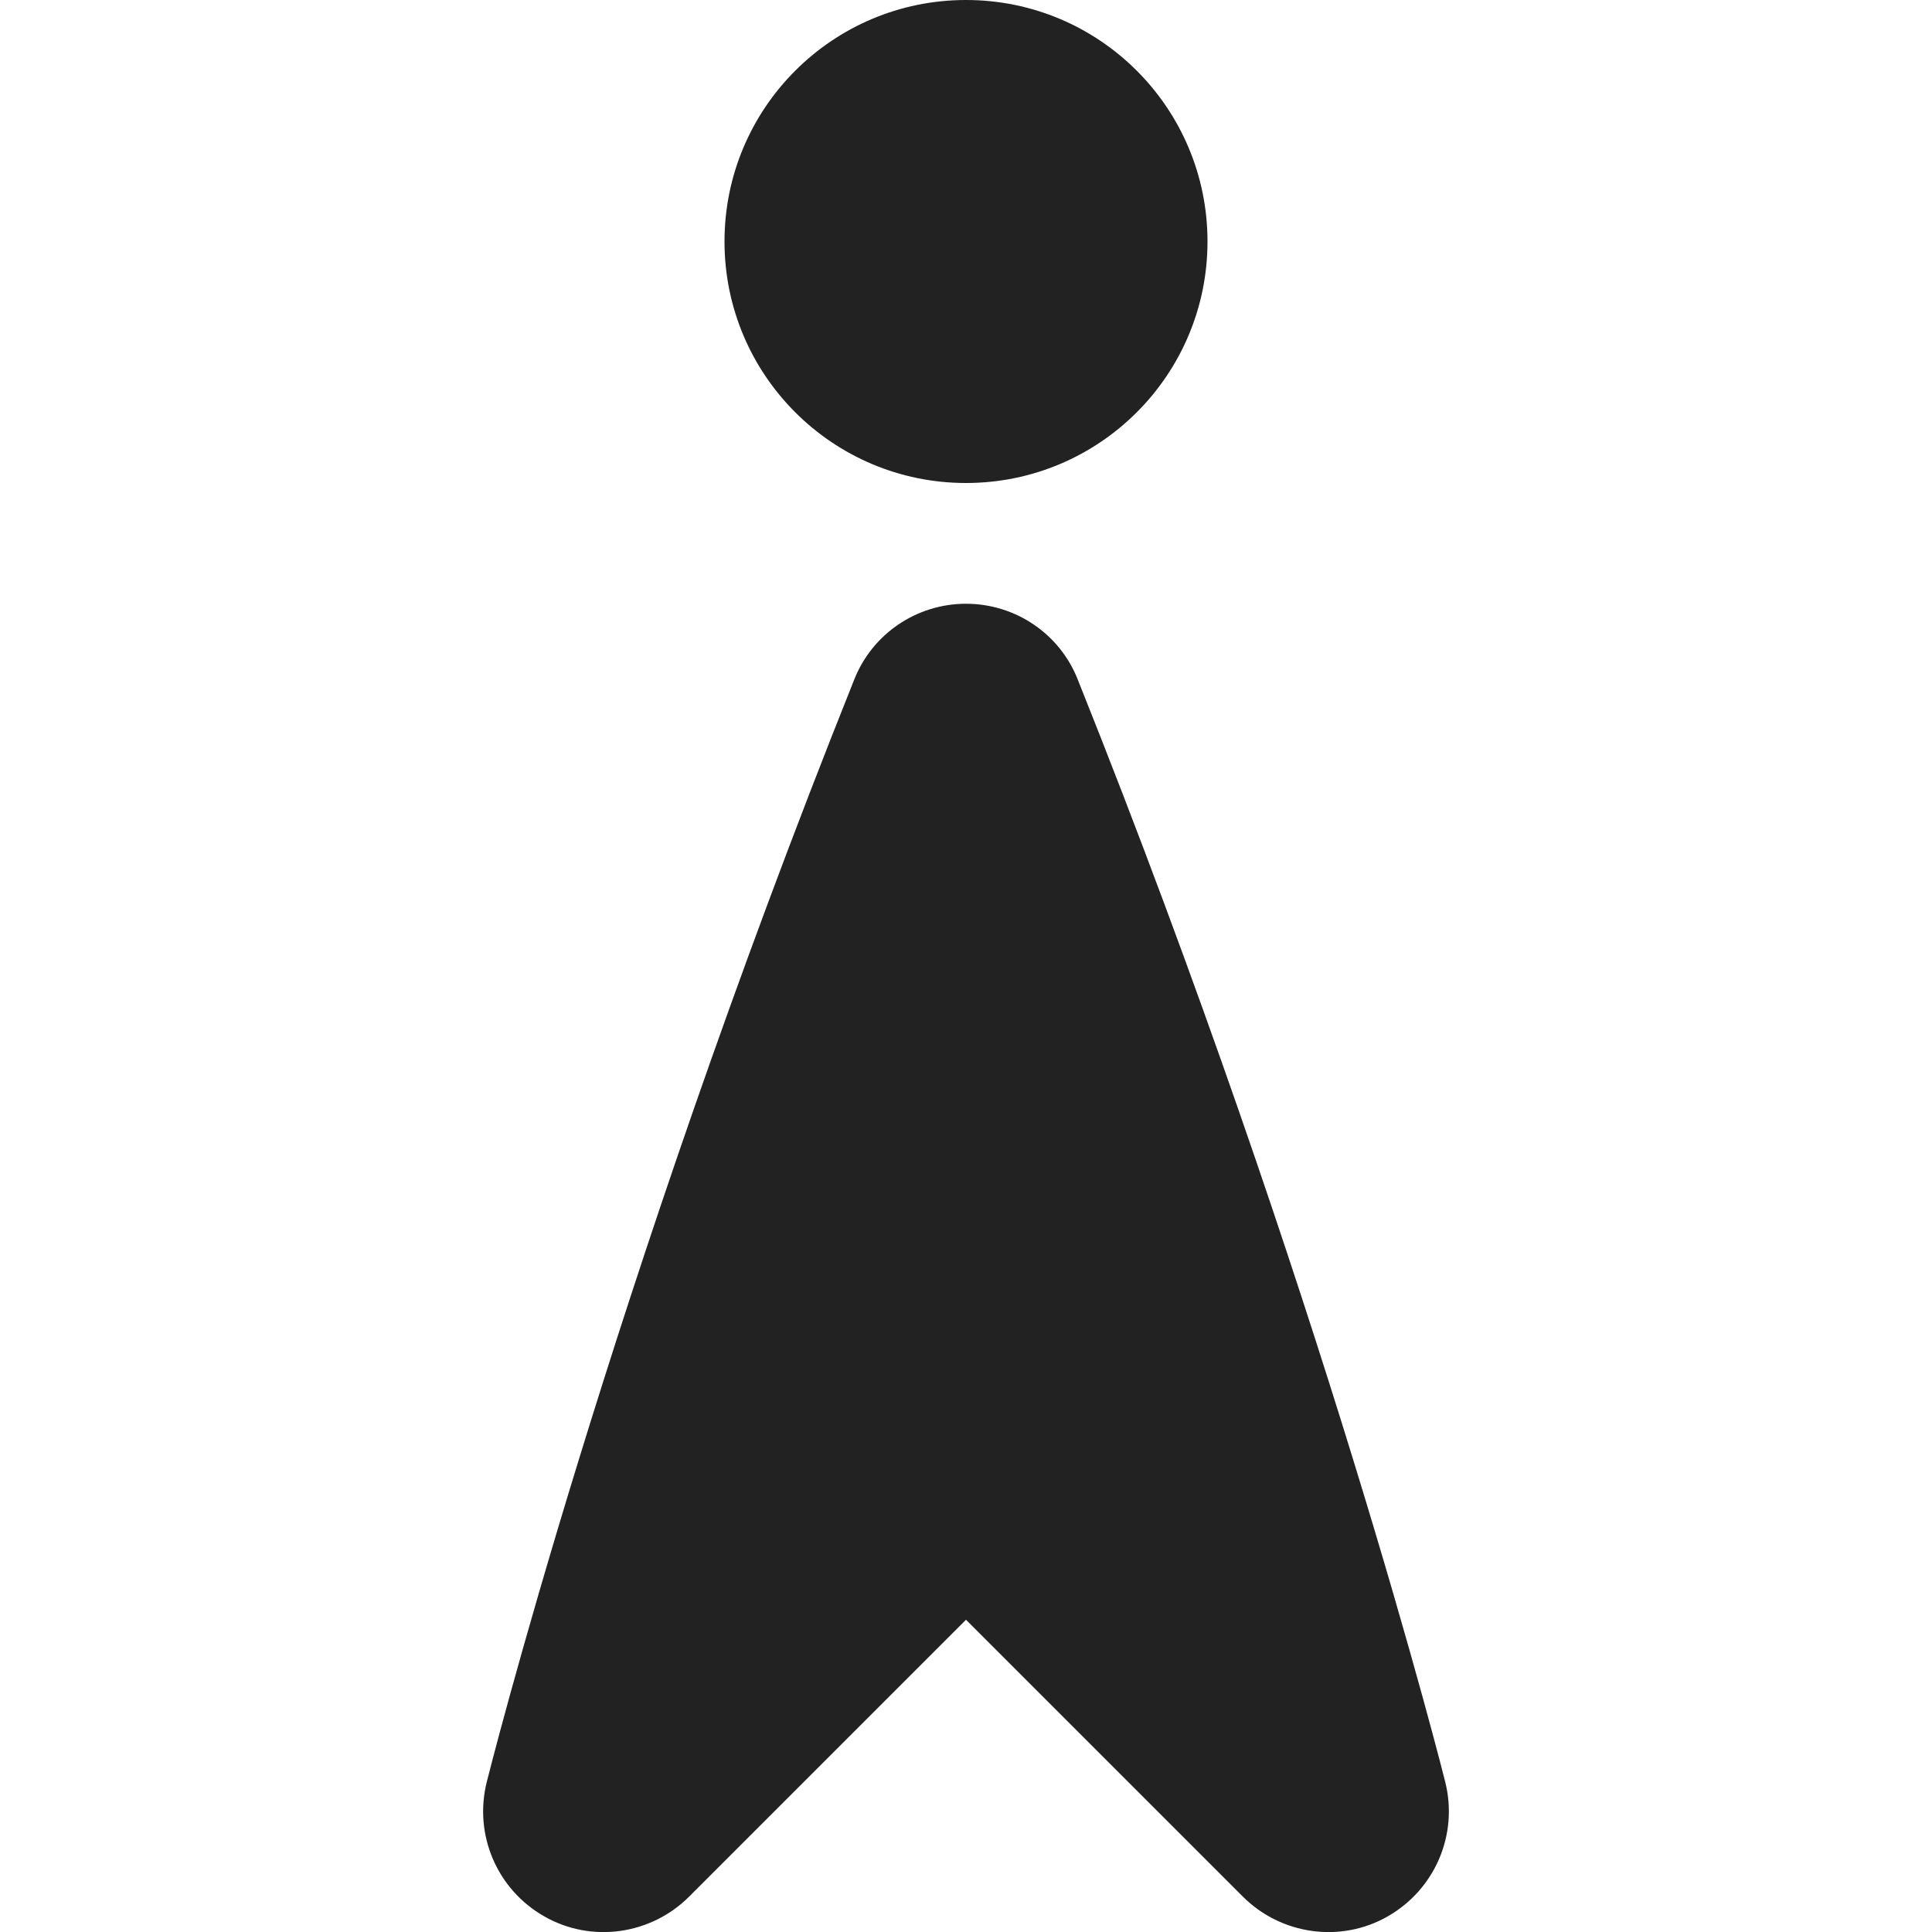
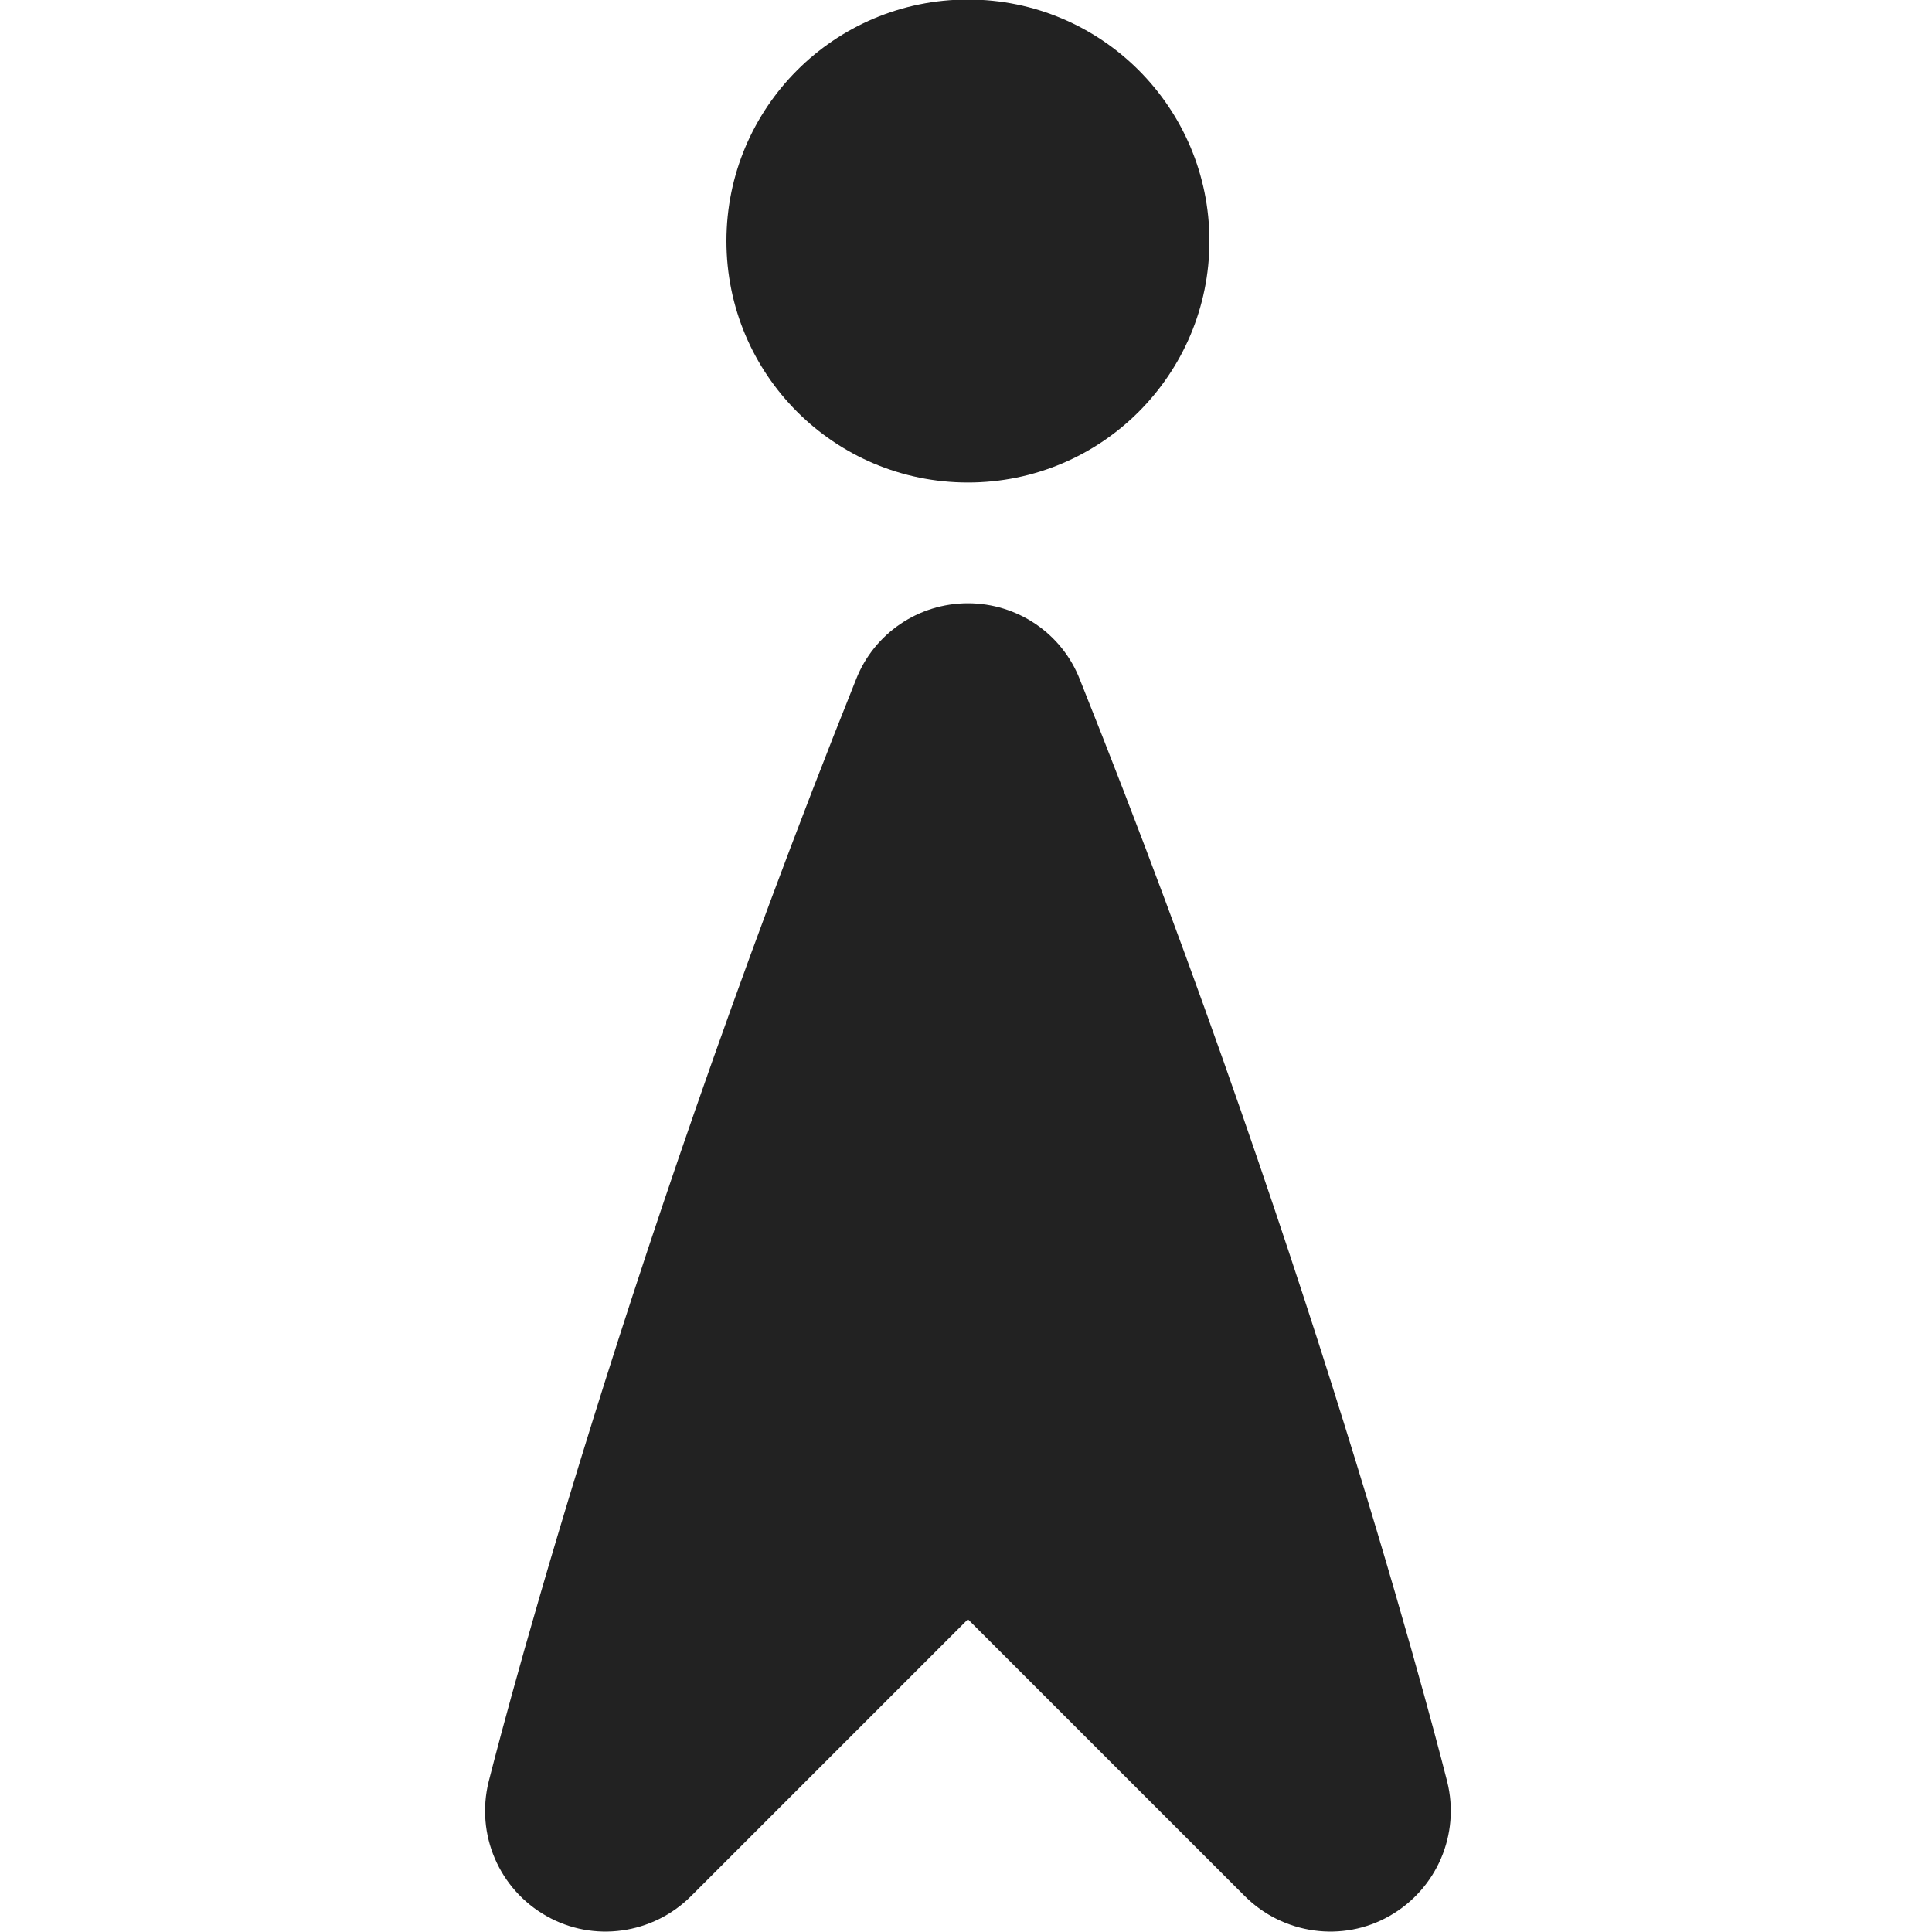
<svg xmlns="http://www.w3.org/2000/svg" height="16px" viewBox="0 0 16 16" width="16px">
-   <path d="m 8 0 c -1.105 0 -2 0.895 -2 2 s 0.895 2 2 2 s 2 -0.895 2 -2 s -0.895 -2 -2 -2 z m 0 5 c -0.41 0 -0.777 0.25 -0.926 0.629 c -2.027 5.062 -3.043 9.129 -3.043 9.129 c -0.109 0.438 0.086 0.891 0.477 1.113 c 0.391 0.223 0.883 0.152 1.199 -0.164 l 2.293 -2.293 l 2.293 2.293 c 0.316 0.316 0.809 0.387 1.199 0.164 c 0.391 -0.223 0.586 -0.676 0.477 -1.113 c 0 0 -1.016 -4.066 -3.043 -9.129 c -0.148 -0.379 -0.516 -0.629 -0.926 -0.629 z m 0 0" fill="#222222" />
+   <path d="m 8.016 -0.004 c -1.105 0 -2 0.895 -2 2 c 0 1.105 0.895 2 2 2 s 2 -0.895 2 -2 c 0 -1.105 -0.895 -2 -2 -2 z m 0 5 c -0.41 0 -0.777 0.25 -0.926 0.629 c -2.027 5.062 -3.043 9.129 -3.043 9.129 c -0.109 0.438 0.086 0.891 0.477 1.113 c 0.391 0.223 0.883 0.152 1.199 -0.164 l 2.293 -2.293 l 2.293 2.293 c 0.316 0.316 0.809 0.387 1.199 0.164 c 0.391 -0.223 0.586 -0.676 0.477 -1.113 c 0 0 -1.016 -4.066 -3.043 -9.129 c -0.148 -0.379 -0.516 -0.629 -0.926 -0.629 z m 0 0" fill="#222222" />
</svg>
